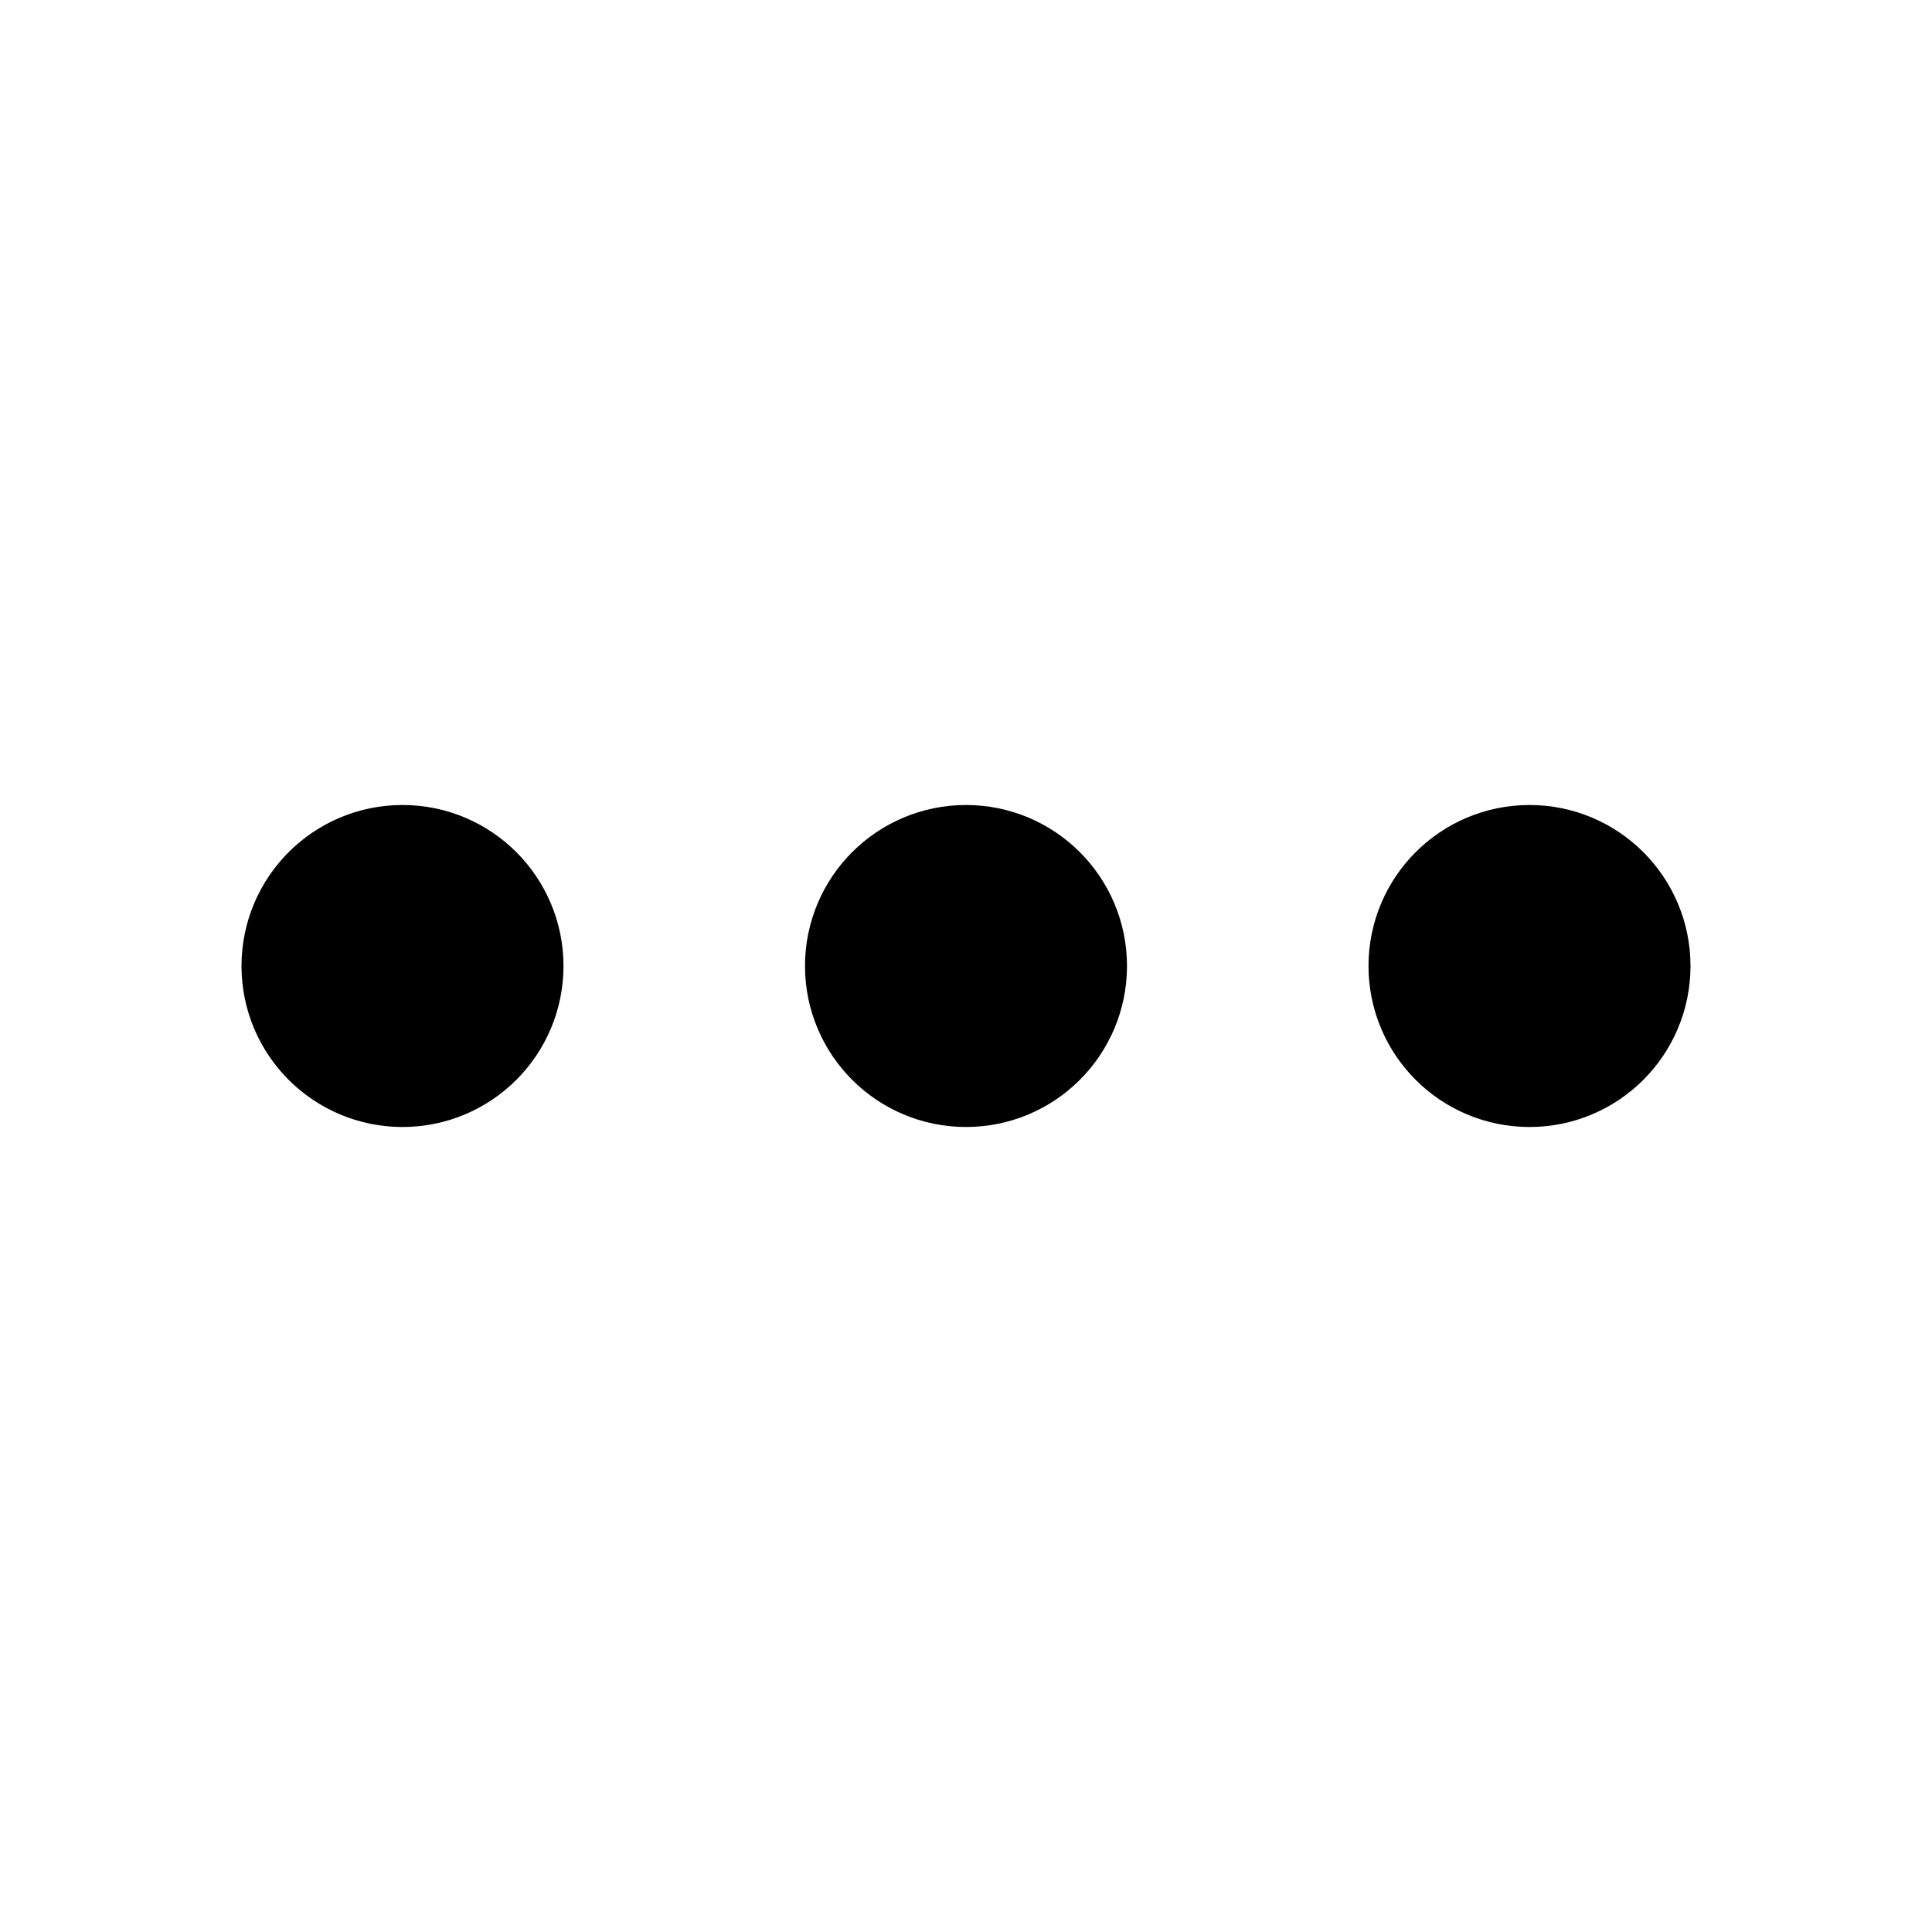
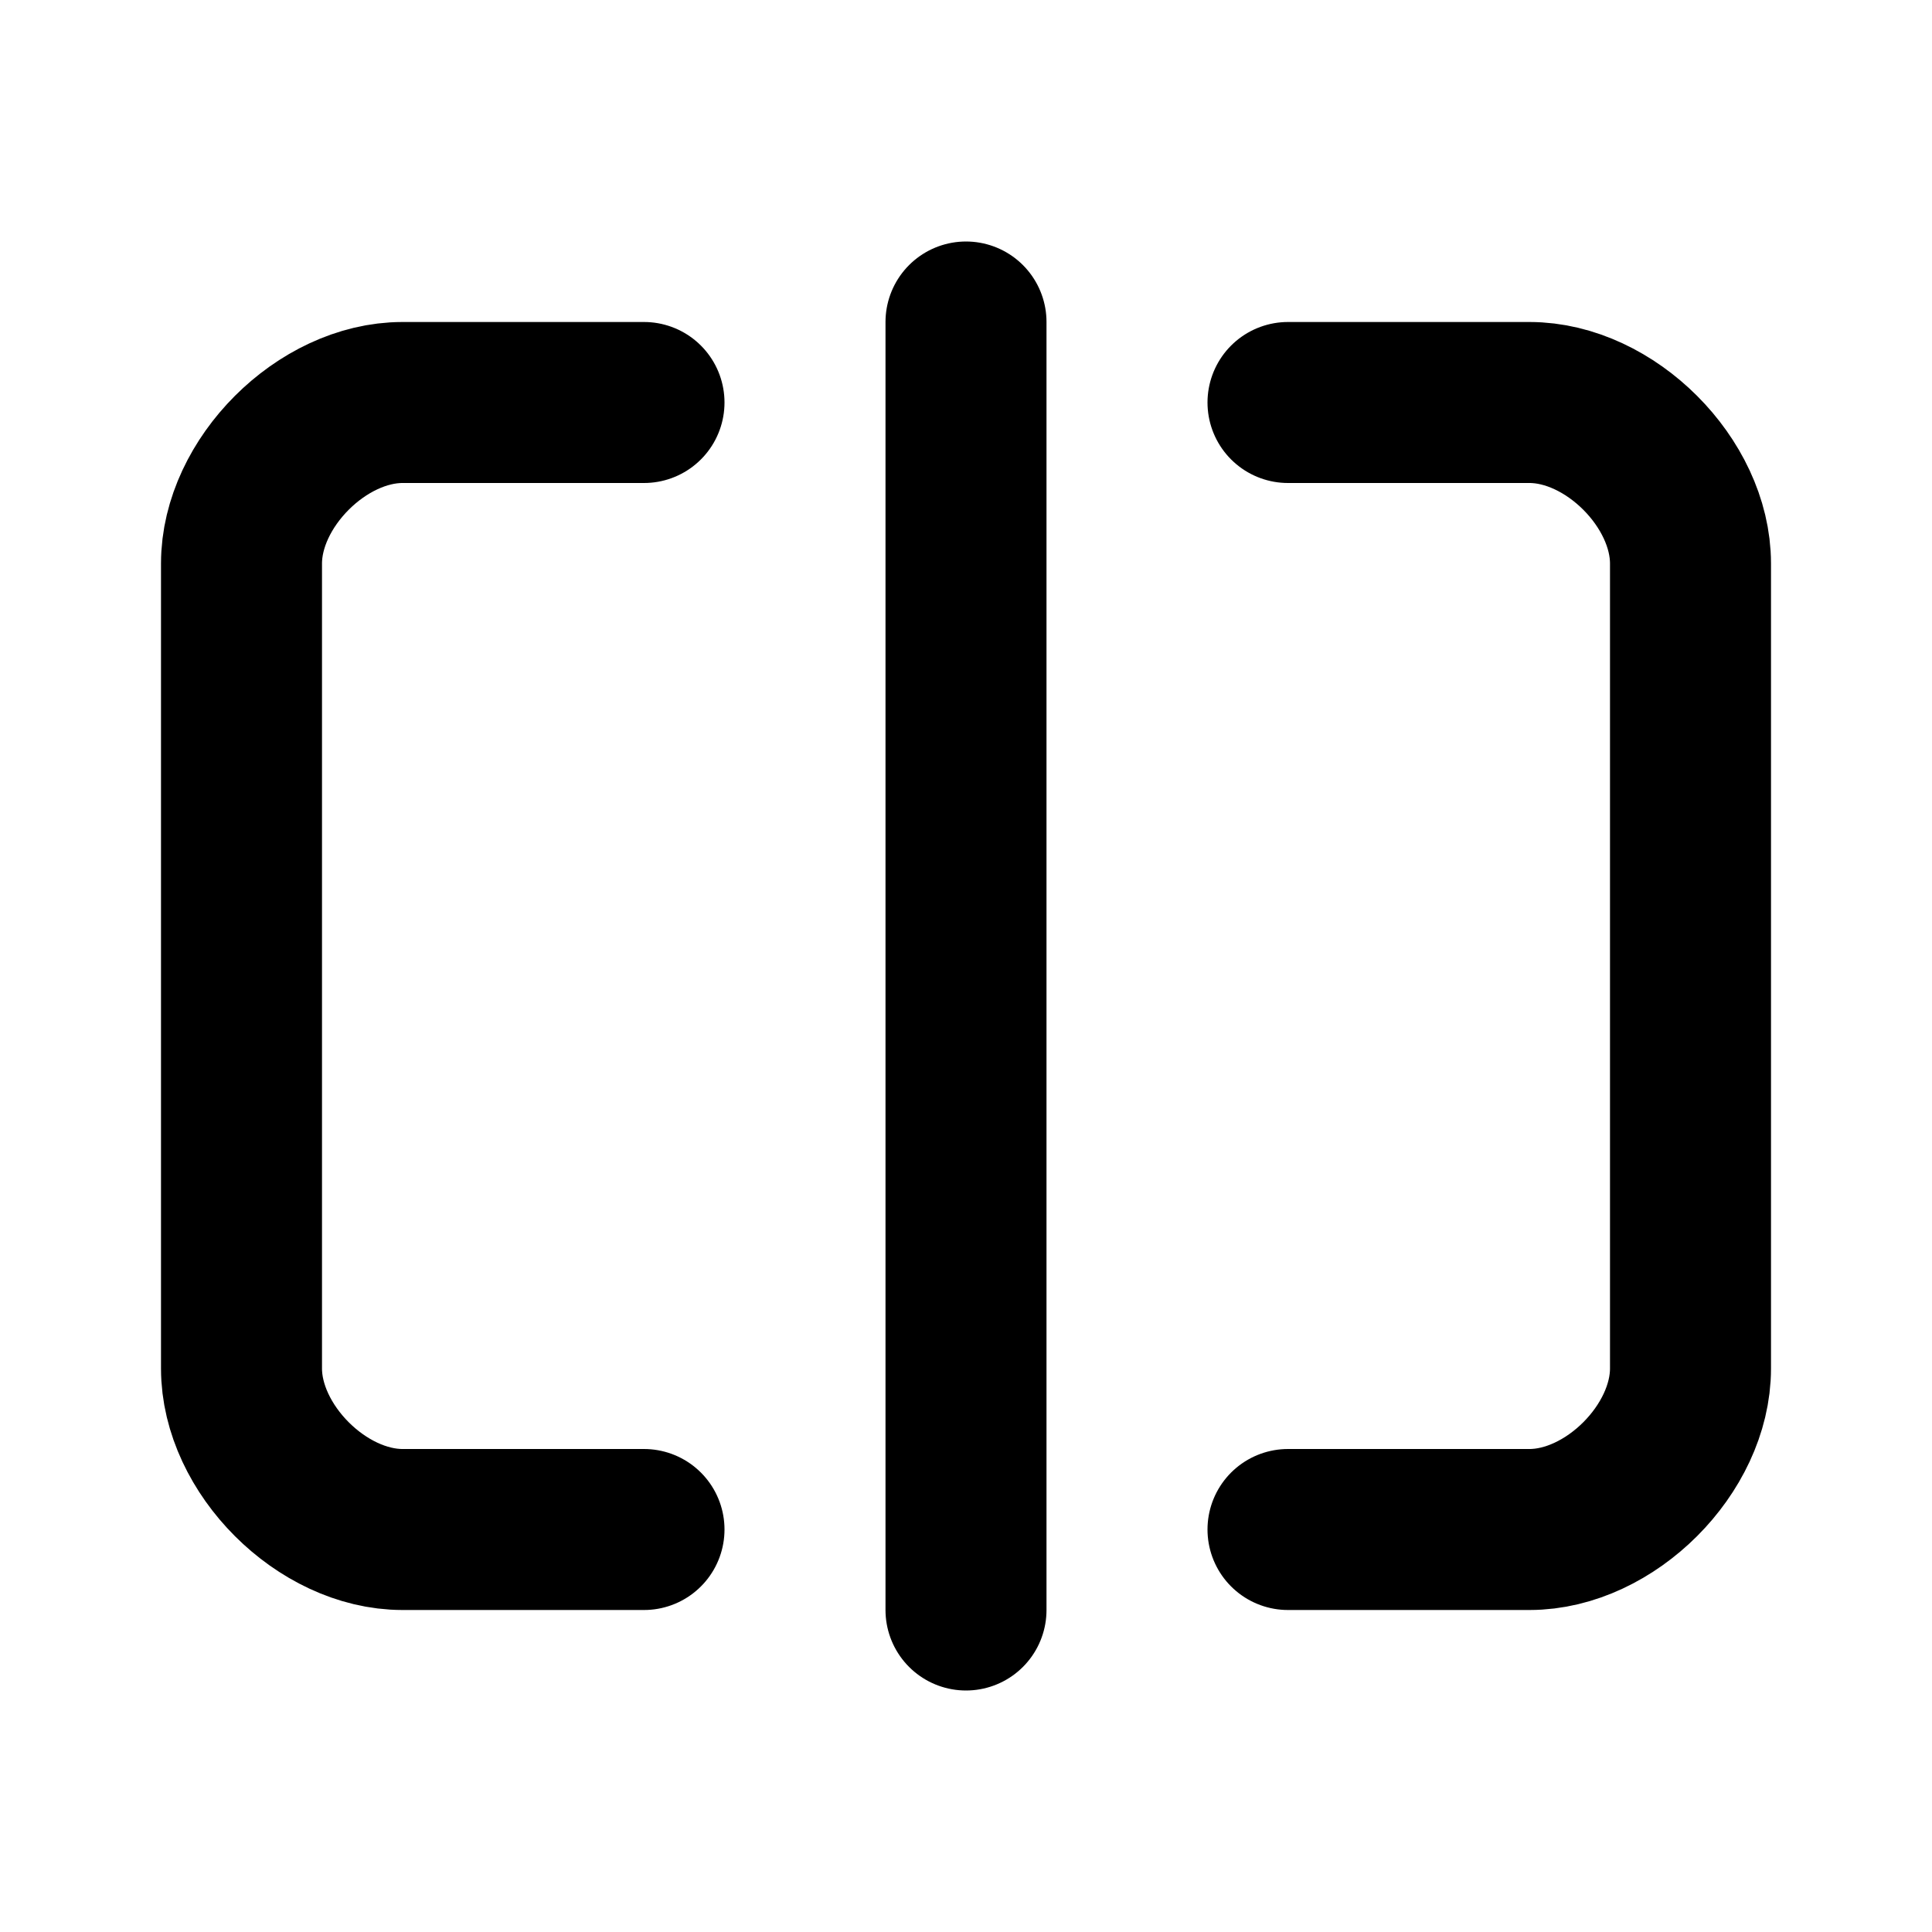
- <svg xmlns="http://www.w3.org/2000/svg" class="lucide lucide-ellipsis" width="24" height="24" viewBox="0 0 24 24" fill="none" stroke="currentColor" stroke-width="2" stroke-linecap="round" stroke-linejoin="round">
-   <circle cx="12" cy="12" r="1" />
-   <circle cx="19" cy="12" r="1" />
-   <circle cx="5" cy="12" r="1" />
+ <svg xmlns="http://www.w3.org/2000/svg" class="lucide lucide-square-split-horizontal" width="24" height="24" viewBox="0 0 24 24" fill="none" stroke="currentColor" stroke-width="2" stroke-linecap="round" stroke-linejoin="round">
+   <path d="M8 19H5c-1 0-2-1-2-2V7c0-1 1-2 2-2h3" />
+   <path d="M16 5h3c1 0 2 1 2 2v10c0 1-1 2-2 2h-3" />
+   <line x1="12" x2="12" y1="4" y2="20" />
</svg>
